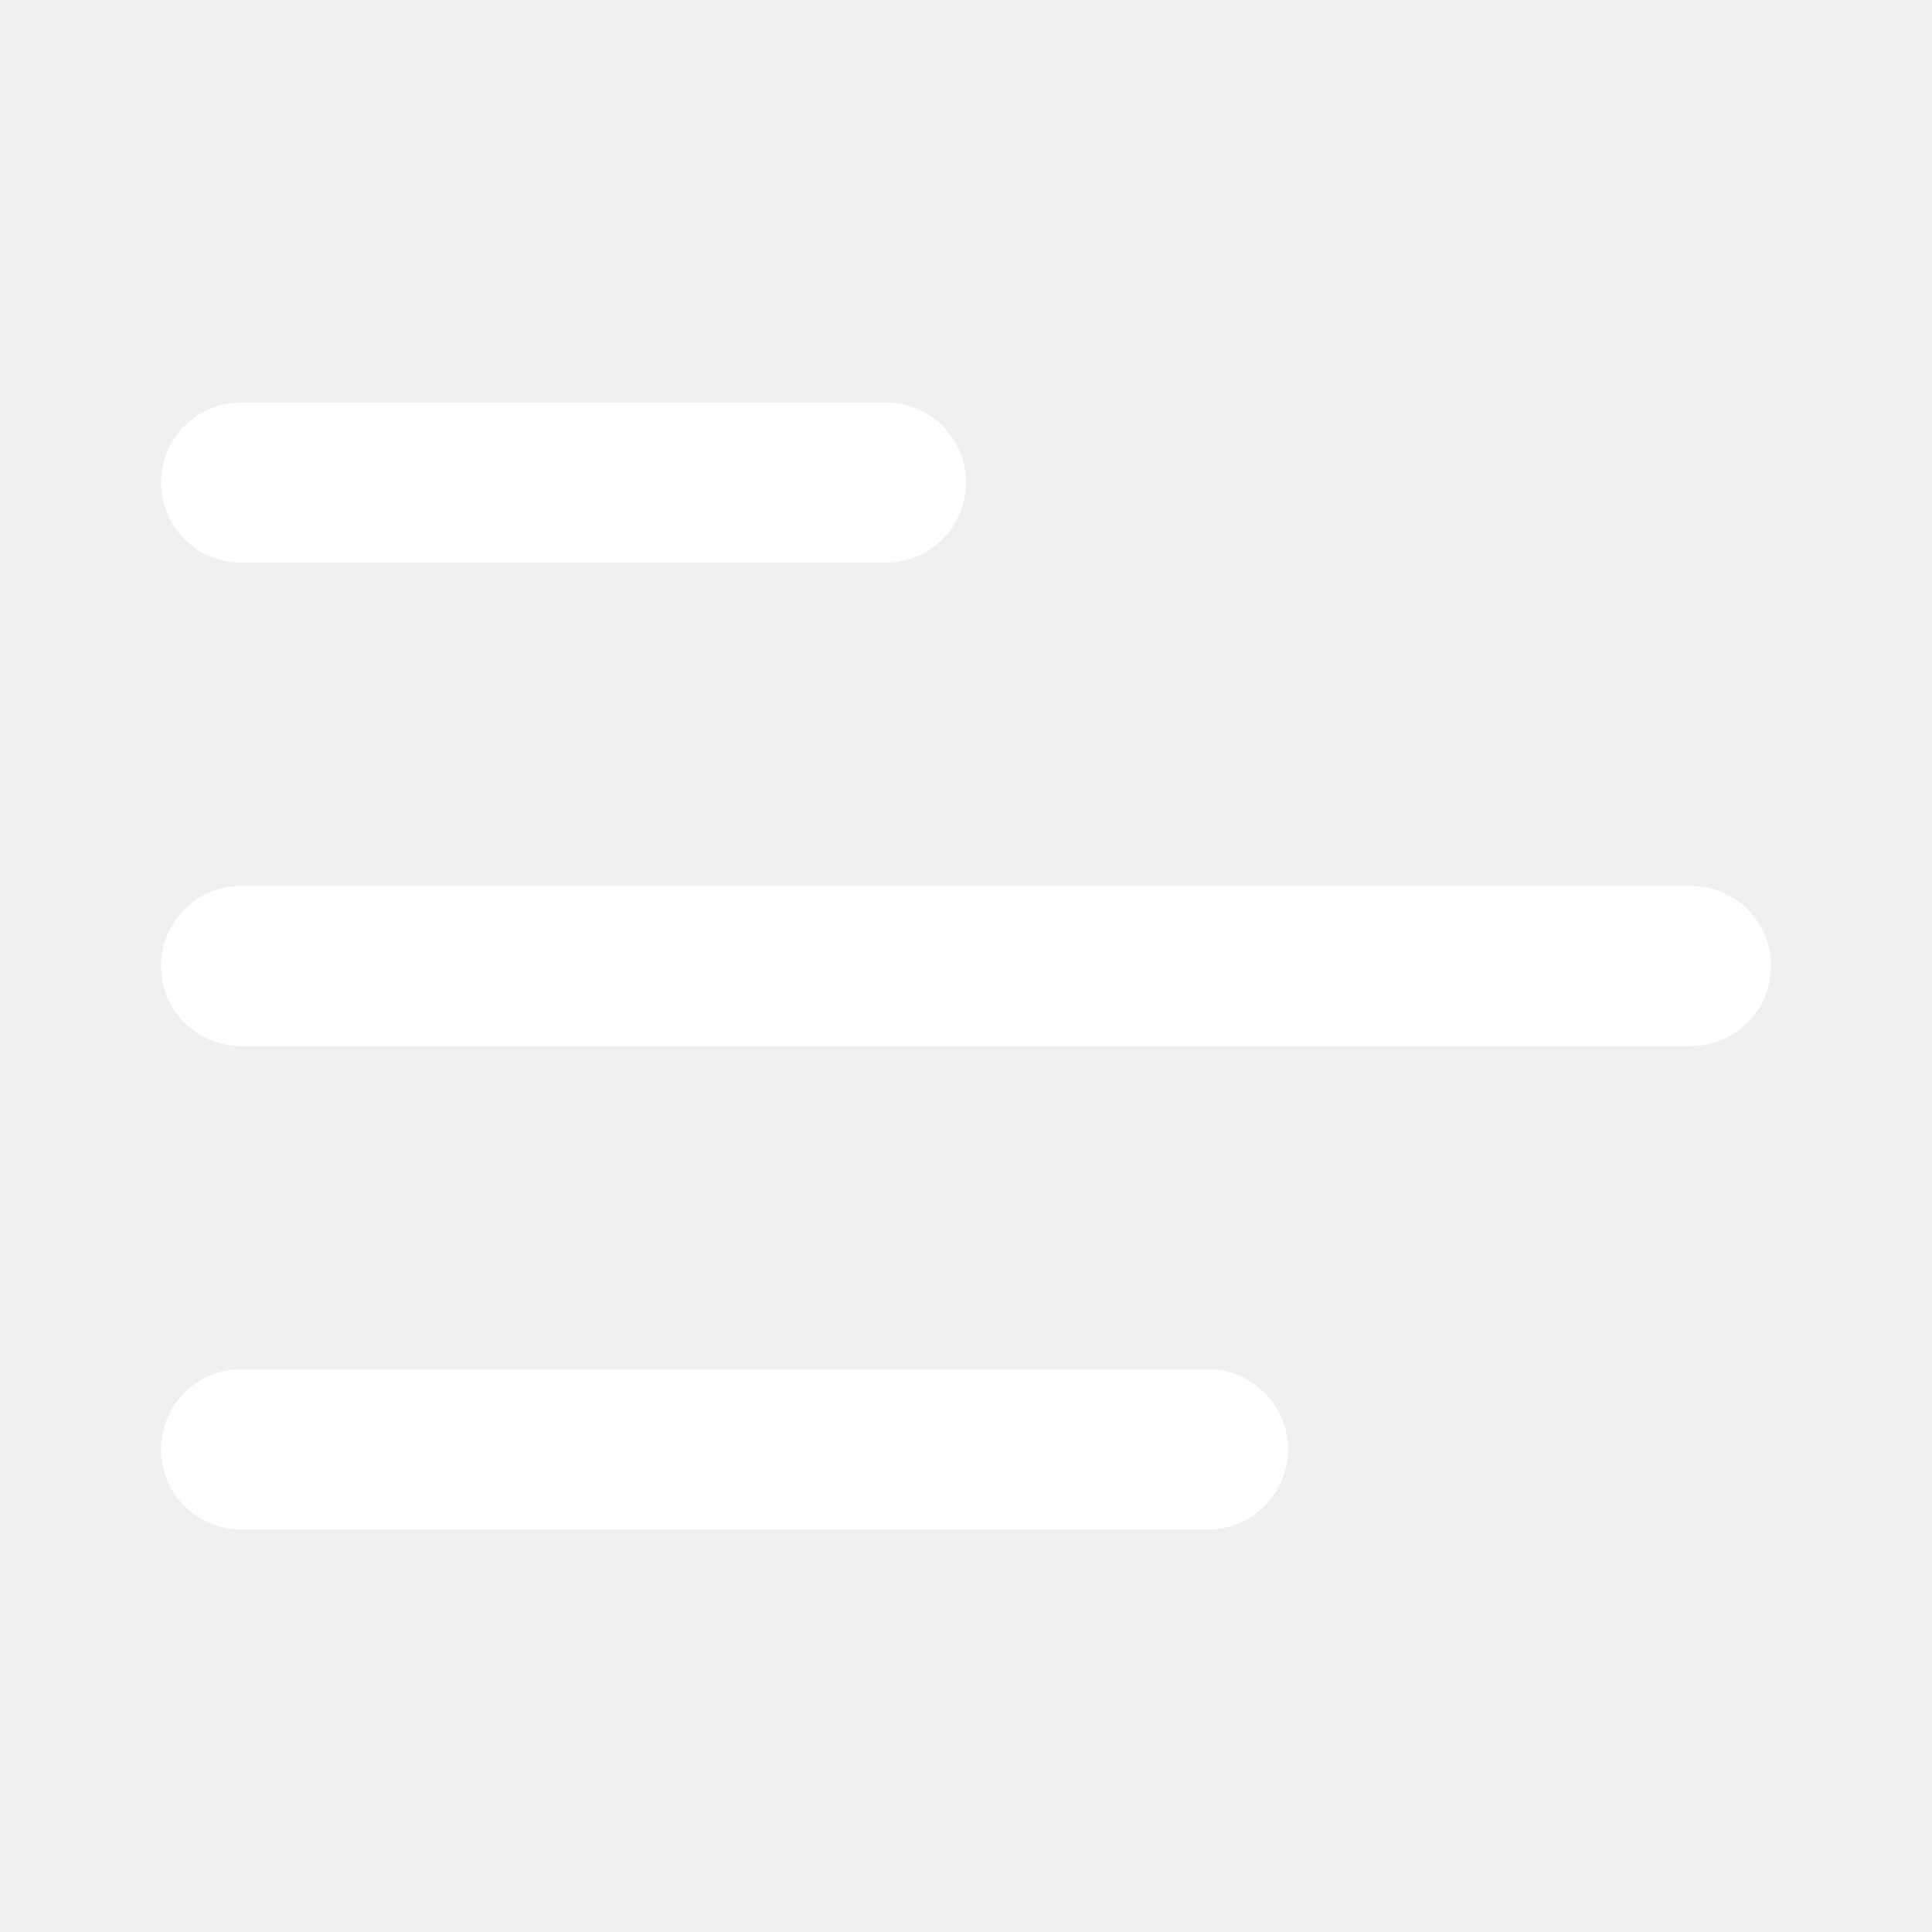
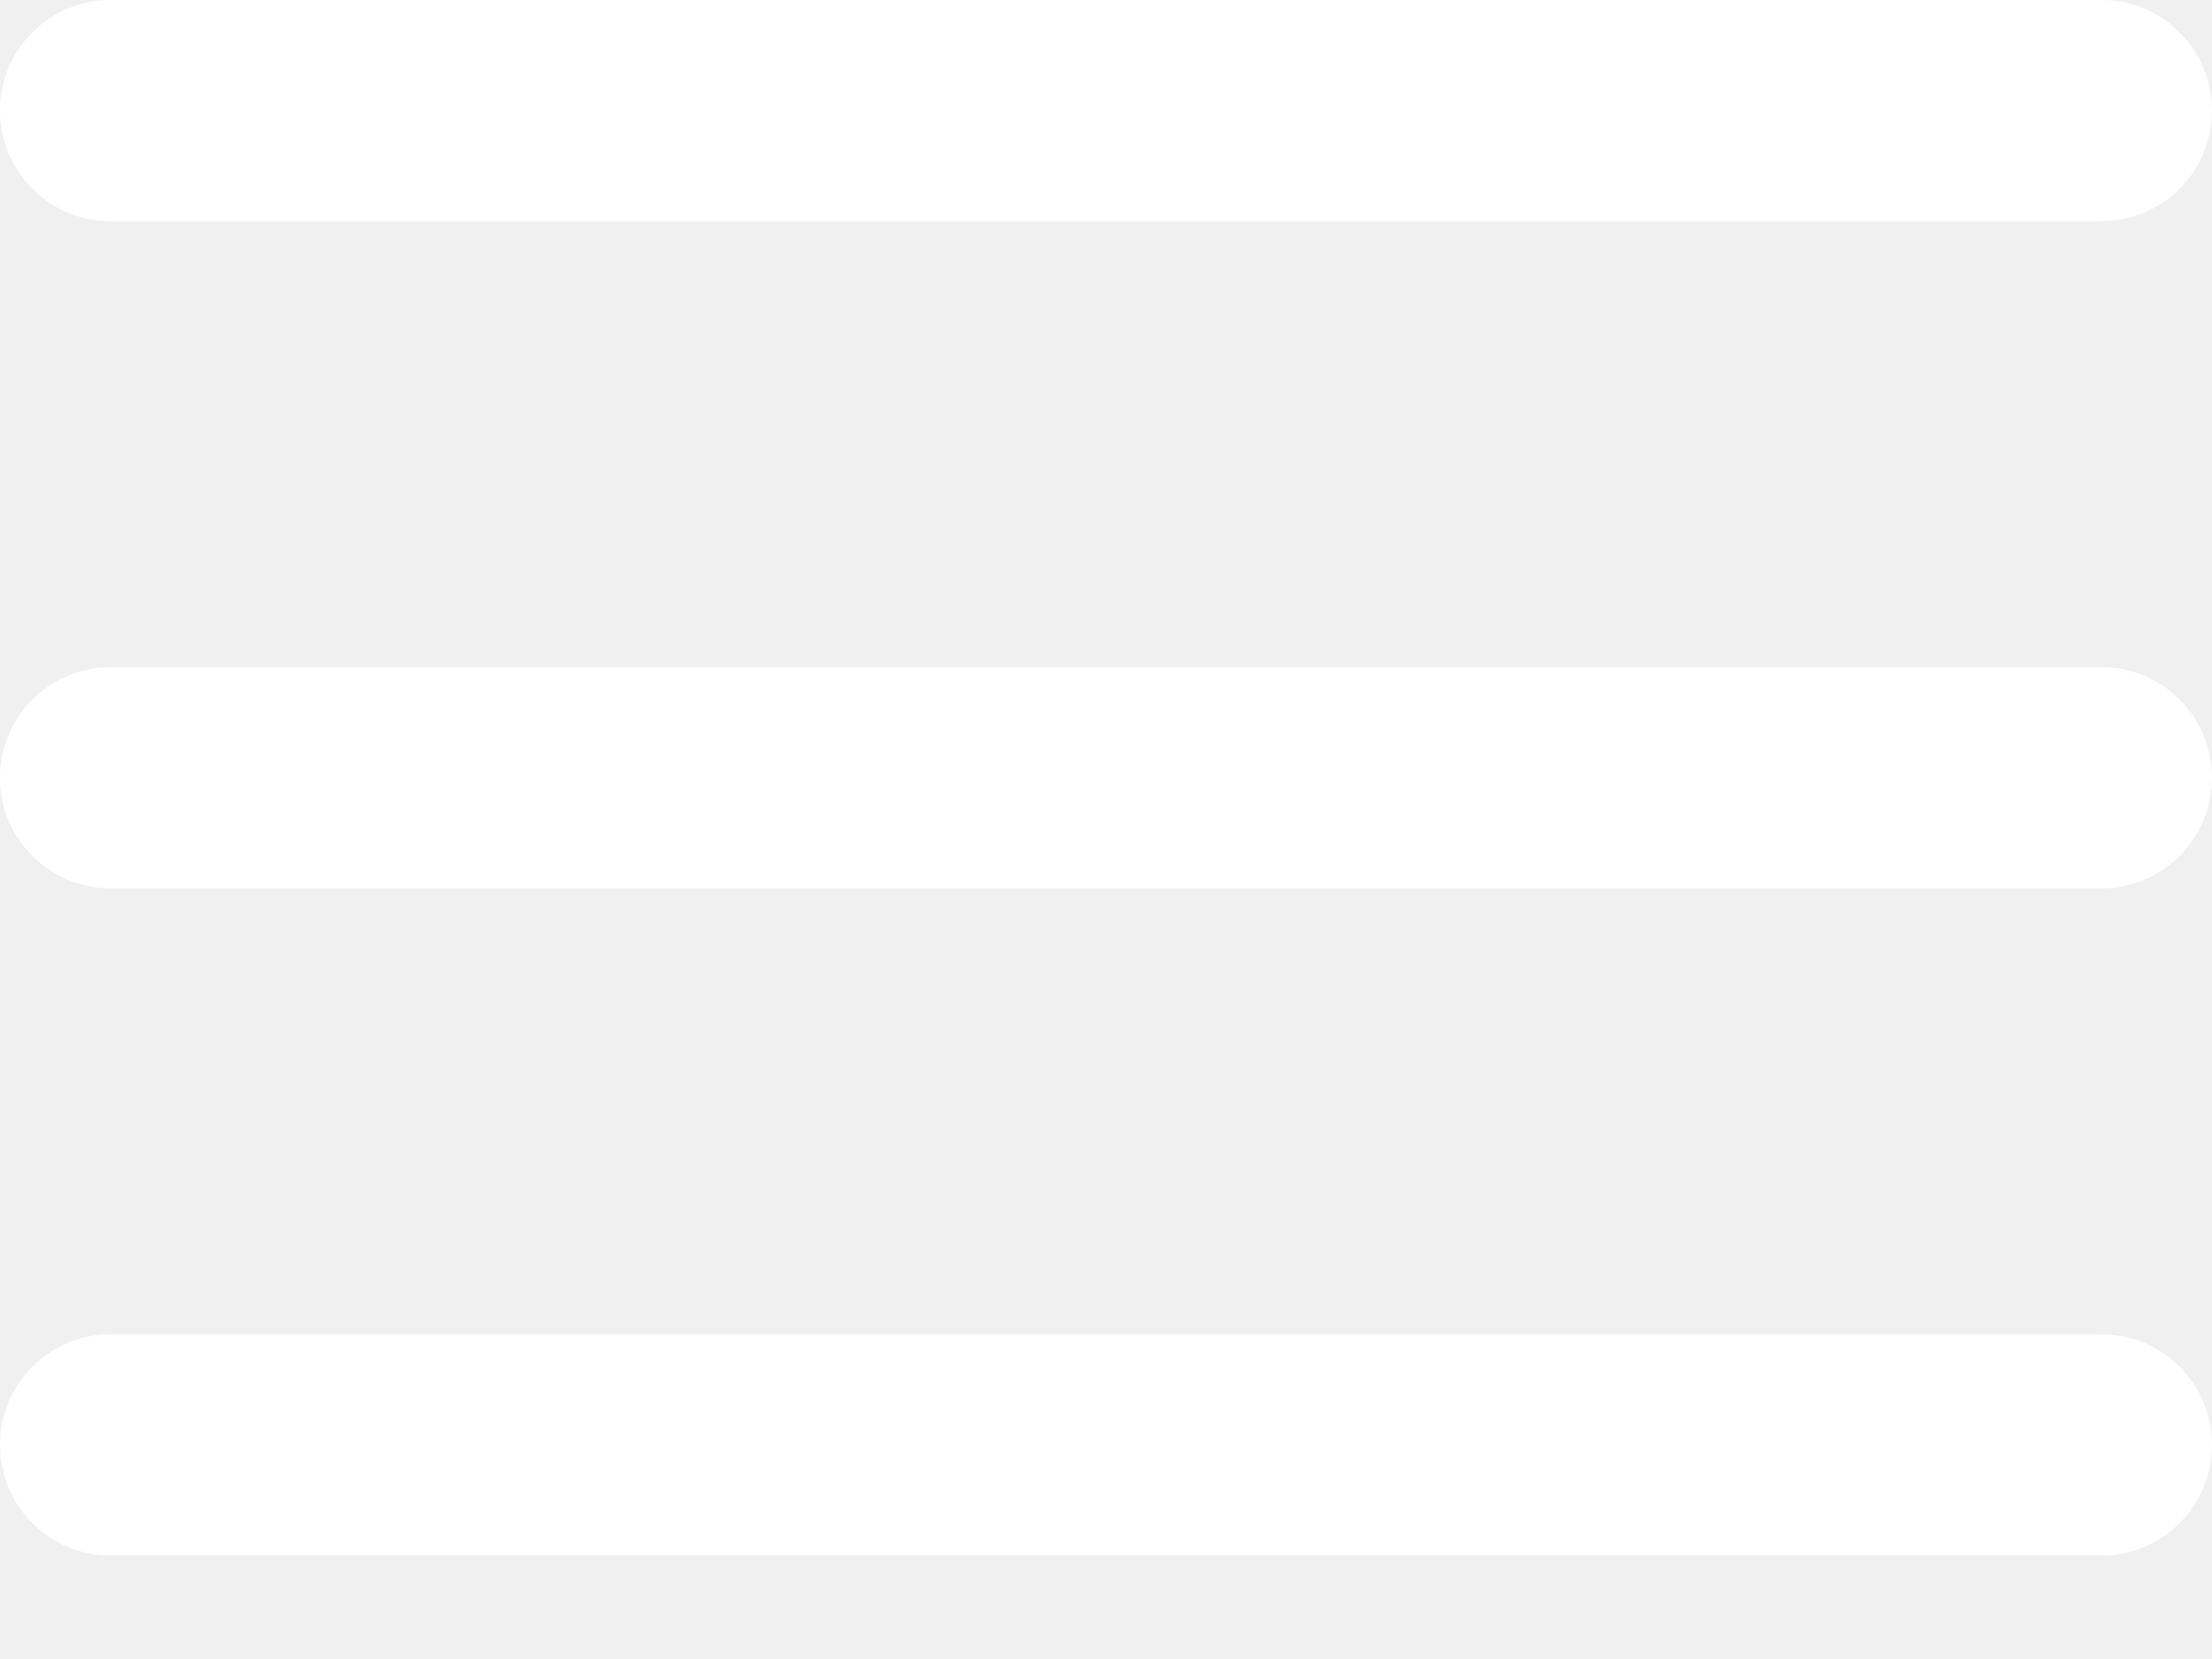
- <svg xmlns="http://www.w3.org/2000/svg" width="50" height="50" viewBox="0 0 50 50" fill="none">
-   <path d="M4.167 12.489C4.167 11.344 5.096 10.417 6.24 10.417H22.927C23.477 10.417 24.004 10.635 24.393 11.024C24.782 11.412 25 11.94 25 12.489C25 13.039 24.782 13.567 24.393 13.955C24.004 14.344 23.477 14.562 22.927 14.562H6.24C5.69 14.562 5.163 14.344 4.774 13.955C4.385 13.567 4.167 13.039 4.167 12.489V12.489Z" fill="white" />
-   <path d="M4.167 25C4.167 23.854 5.096 22.927 6.24 22.927H43.76C44.31 22.927 44.837 23.145 45.226 23.534C45.615 23.923 45.833 24.45 45.833 25C45.833 25.55 45.615 26.077 45.226 26.466C44.837 26.854 44.31 27.073 43.76 27.073H6.24C5.69 27.073 5.163 26.854 4.774 26.466C4.385 26.077 4.167 25.55 4.167 25V25Z" fill="white" />
-   <path d="M6.24 35.438C5.69 35.438 5.163 35.656 4.774 36.045C4.385 36.433 4.167 36.961 4.167 37.51C4.167 38.06 4.385 38.587 4.774 38.976C5.163 39.365 5.69 39.583 6.24 39.583H31.26C31.81 39.583 32.337 39.365 32.726 38.976C33.115 38.587 33.333 38.06 33.333 37.51C33.333 36.961 33.115 36.433 32.726 36.045C32.337 35.656 31.81 35.438 31.26 35.438H6.24Z" fill="white" />
+ <svg xmlns="http://www.w3.org/2000/svg" width="20" height="15" viewBox="0 0 20 15" fill="none">
+   <path d="M0 1C0 0.735 0.105 0.48 0.293 0.293C0.48 0.105 0.735 0 1 0H19C19.265 0 19.52 0.105 19.707 0.293C19.895 0.48 20 0.735 20 1C20 1.265 19.895 1.52 19.707 1.707C19.52 1.895 19.265 2 19 2H1C0.735 2 0.48 1.895 0.293 1.707C0.105 1.52 0 1.265 0 1V1Z" fill="white" />
+   <path d="M0 7.032C0 6.767 0.105 6.512 0.293 6.325C0.48 6.137 0.735 6.032 1 6.032H19C19.265 6.032 19.52 6.137 19.707 6.325C19.895 6.512 20 6.767 20 7.032C20 7.297 19.895 7.552 19.707 7.739C19.52 7.927 19.265 8.032 19 8.032H1C0.735 8.032 0.48 7.927 0.293 7.739C0.105 7.552 0 7.297 0 7.032V7.032Z" fill="white" />
+   <path d="M1 12.064C0.735 12.064 0.48 12.169 0.293 12.357C0.105 12.544 0 12.799 0 13.064C0 13.329 0.105 13.584 0.293 13.771C0.48 13.959 0.735 14.064 1 14.064H19C19.265 14.064 19.52 13.959 19.707 13.771C19.895 13.584 20 13.329 20 13.064C20 12.799 19.895 12.544 19.707 12.357C19.52 12.169 19.265 12.064 19 12.064H1Z" fill="white" />
</svg>
